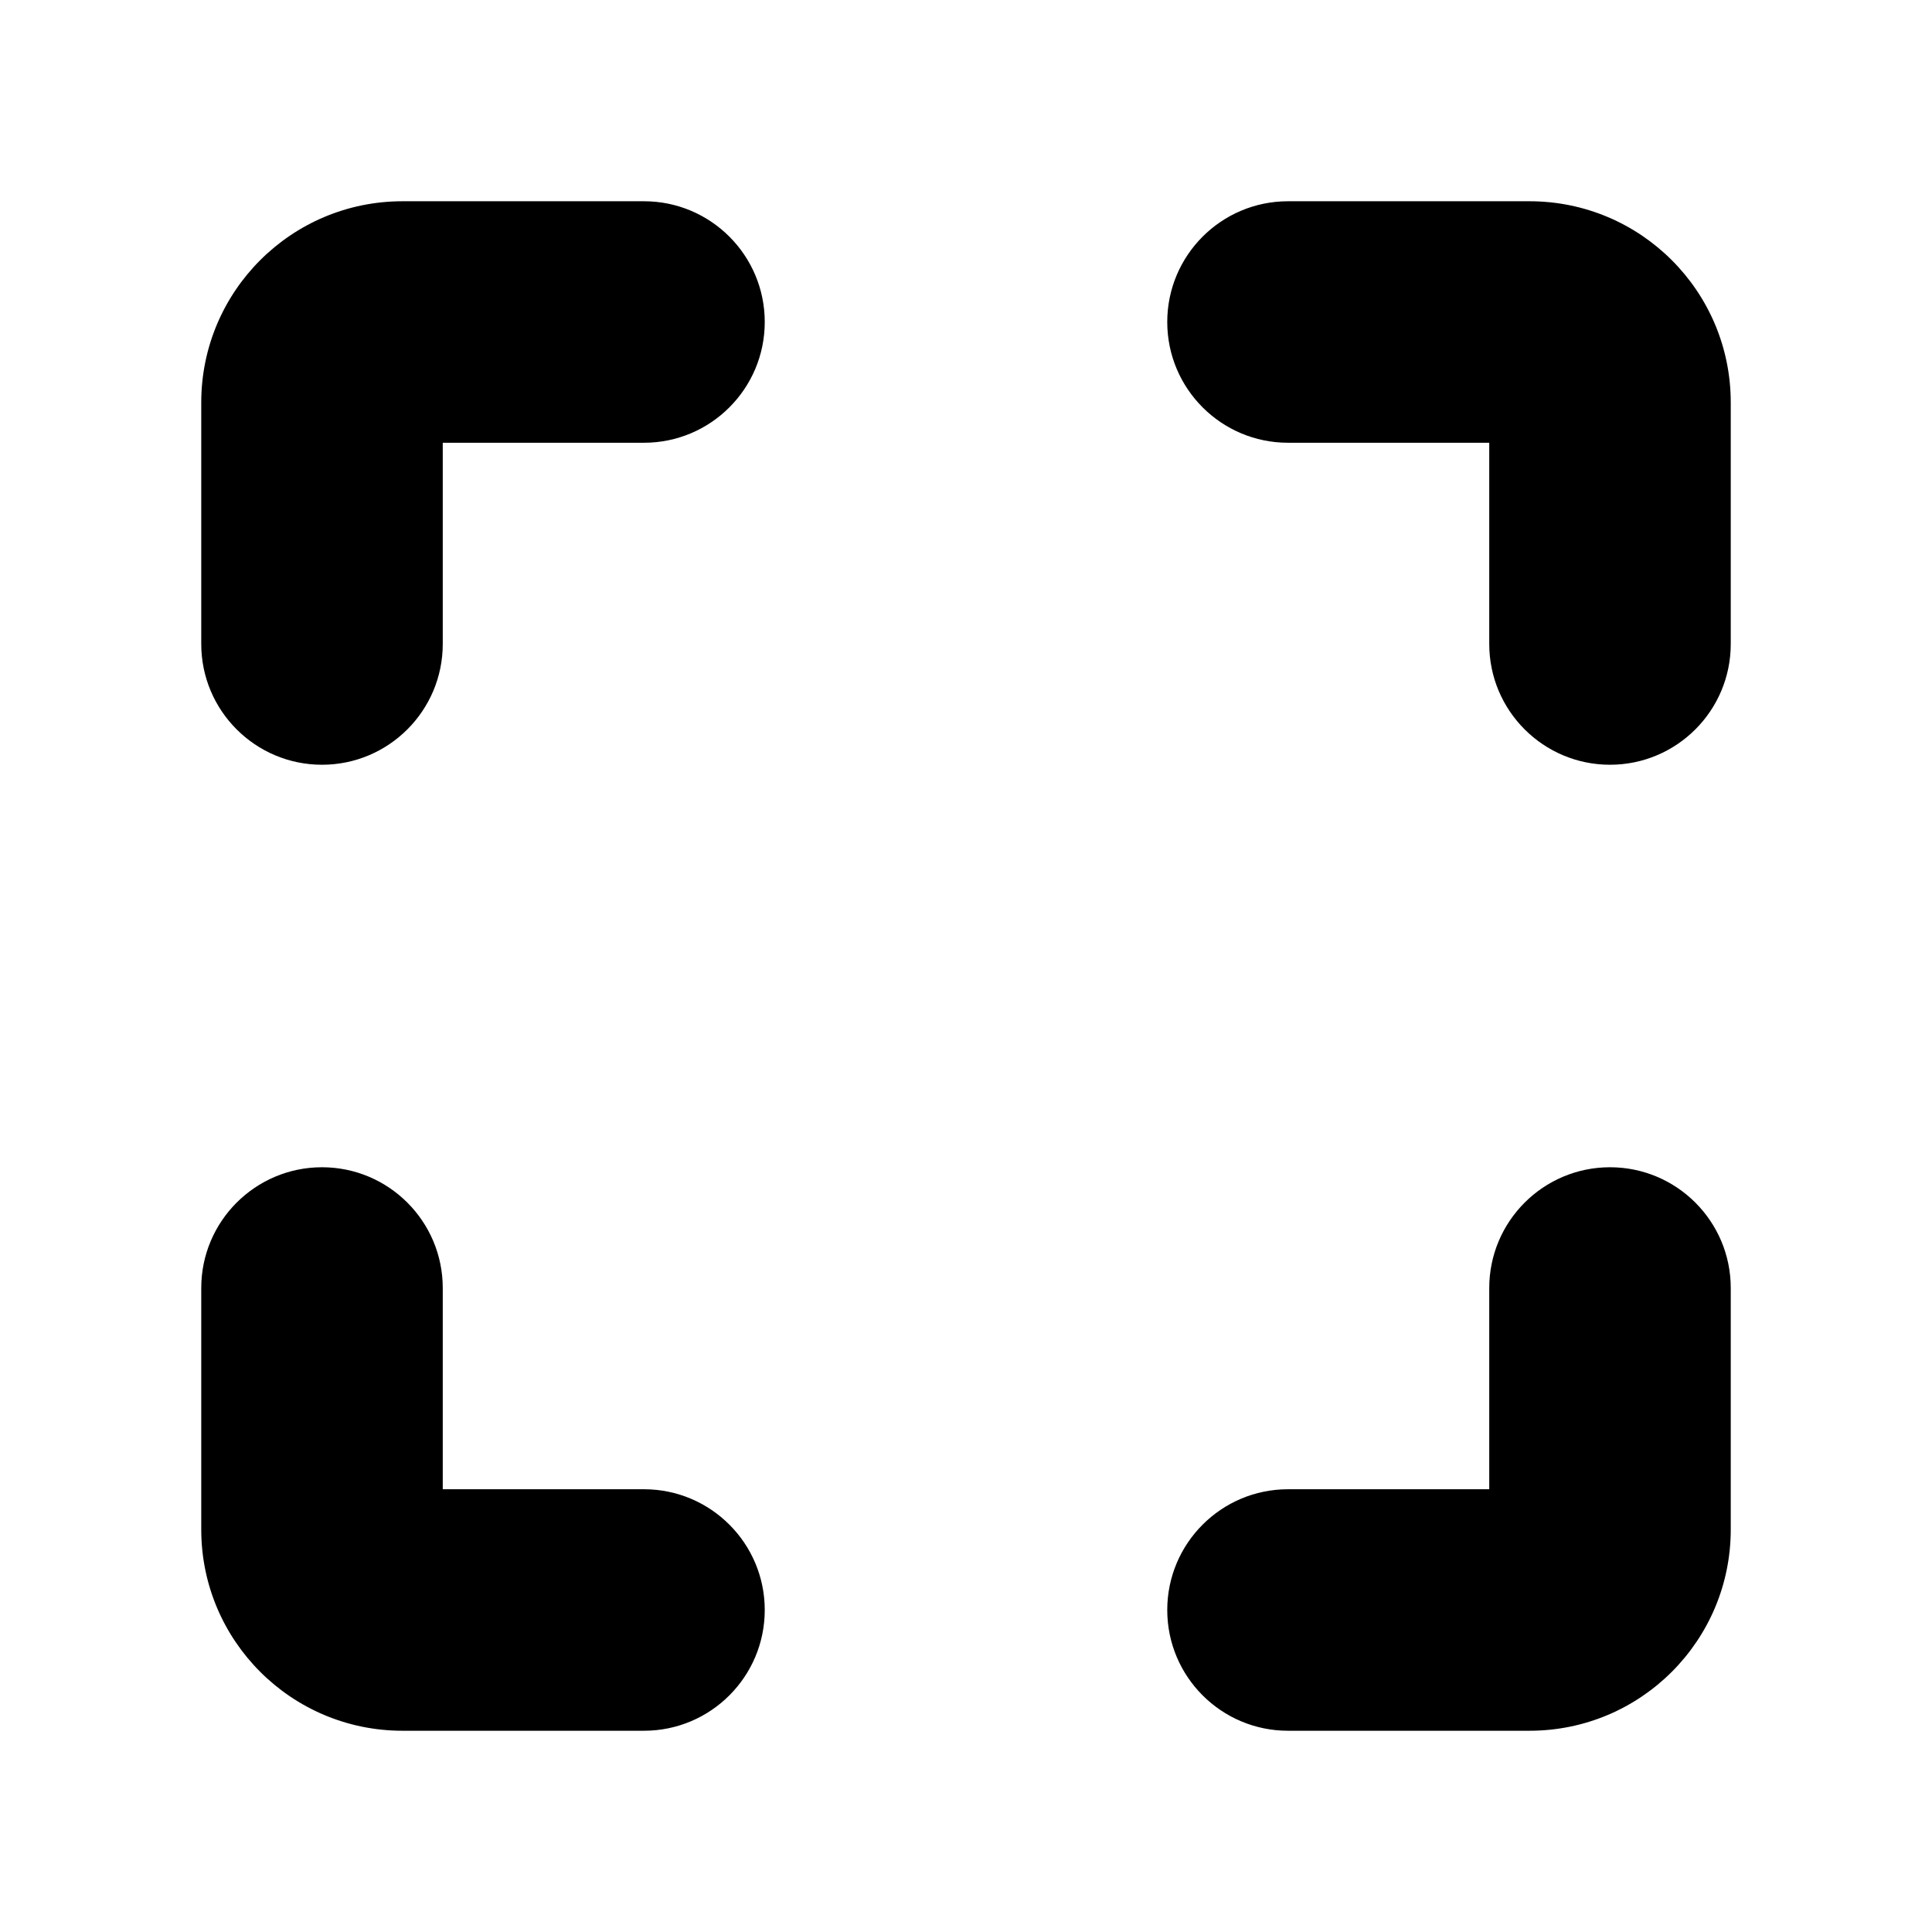
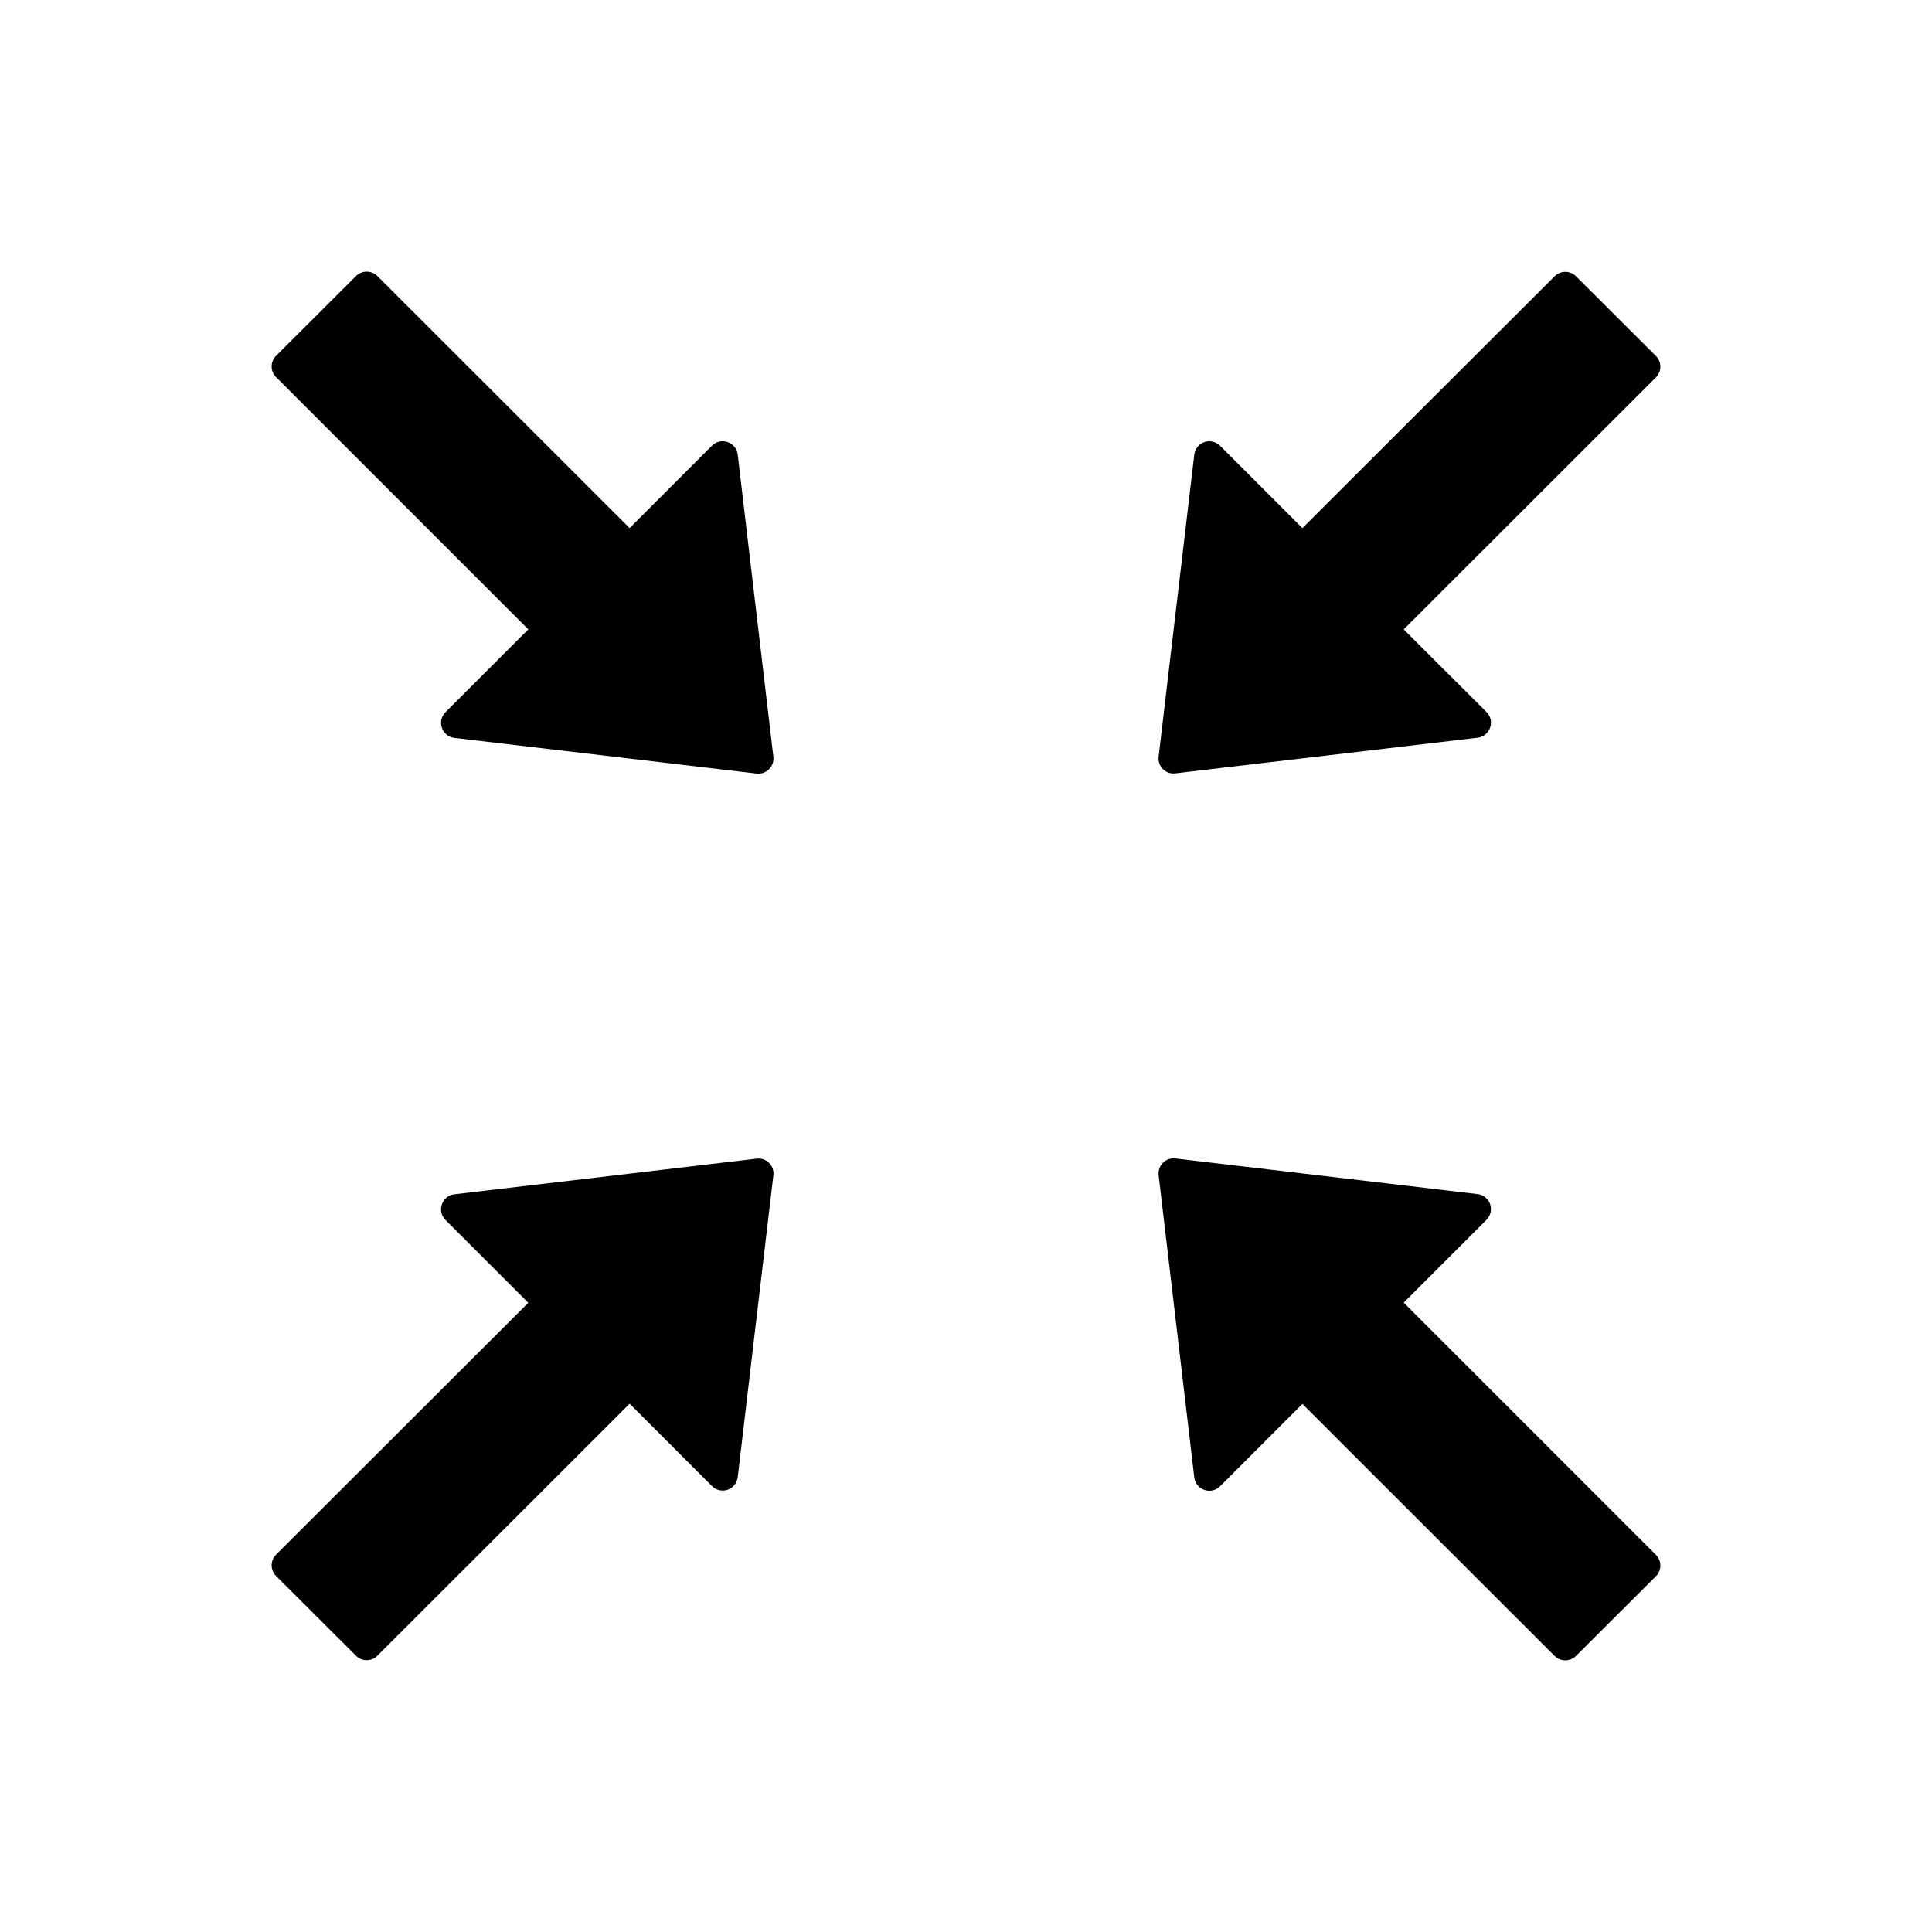
- <svg xmlns="http://www.w3.org/2000/svg" width="800px" height="800px" viewBox="0 0 24 24" version="1.1" fill="#000000" stroke="#000000">
+ <svg xmlns="http://www.w3.org/2000/svg" fill="#00000" width="800px" height="800px" viewBox="0 0 1024 1024" class="icon" stroke="#00000">
  <g id="SVGRepo_bgCarrier" stroke-width="0" />
  <g id="SVGRepo_tracerCarrier" stroke-linecap="round" stroke-linejoin="round" />
  <g id="SVGRepo_iconCarrier">
-     <g id="页面-1" stroke="none" stroke-width="1" fill="none" fill-rule="evenodd">
-       <g id="Media" transform="translate(-480, -48)">
-         <g id="fullscreen_fill" transform="translate(480, 48)">
-           <path d="M24,0 L24,24 L0,24 L0,0 L24,0 Z M12.593,23.258 L12.582,23.26 L12.511,23.295 L12.492,23.299 L12.492,23.299 L12.477,23.295 L12.406,23.26 C12.396,23.256 12.387,23.259 12.382,23.265 L12.378,23.276 L12.361,23.703 L12.366,23.723 L12.377,23.736 L12.48,23.81 L12.495,23.814 L12.495,23.814 L12.507,23.81 L12.611,23.736 L12.623,23.72 L12.623,23.72 L12.627,23.703 L12.61,23.276 C12.608,23.266 12.601,23.259 12.593,23.258 L12.593,23.258 Z M12.858,23.145 L12.845,23.147 L12.66,23.24 L12.65,23.25 L12.65,23.25 L12.647,23.261 L12.665,23.691 L12.67,23.703 L12.67,23.703 L12.678,23.71 L12.879,23.803 C12.891,23.807 12.902,23.803 12.908,23.795 L12.912,23.781 L12.878,23.167 C12.875,23.155 12.867,23.147 12.858,23.145 L12.858,23.145 Z M12.143,23.147 C12.133,23.142 12.122,23.145 12.116,23.153 L12.11,23.167 L12.076,23.781 C12.075,23.793 12.083,23.802 12.093,23.805 L12.108,23.803 L12.309,23.71 L12.319,23.702 L12.319,23.702 L12.323,23.691 L12.34,23.261 L12.337,23.249 L12.337,23.249 L12.328,23.24 L12.143,23.147 Z" id="MingCute" fill-rule="nonzero"> </path>
-           <path d="M18.5,5.5 L16,5.5 C15.172,5.5 14.5,4.828 14.5,4 C14.5,3.172 15.172,2.5 16,2.5 L19,2.5 C20.381,2.5 21.5,3.619 21.5,5 L21.5,8 C21.5,8.828 20.828,9.5 20,9.5 C19.172,9.5 18.5,8.828 18.5,8 L18.5,5.5 Z M8,5.5 L5.5,5.5 L5.5,8 C5.5,8.828 4.828,9.5 4,9.5 C3.172,9.5 2.5,8.828 2.5,8 L2.5,5 C2.5,3.619 3.619,2.5 5,2.5 L8,2.5 C8.828,2.5 9.5,3.172 9.5,4 C9.5,4.828 8.828,5.5 8,5.5 Z M8,18.5 L5.5,18.5 L5.5,16 C5.5,15.172 4.828,14.5 4,14.5 C3.172,14.5 2.5,15.172 2.5,16 L2.5,19 C2.5,20.381 3.619,21.5 5,21.5 L8,21.5 C8.828,21.5 9.5,20.828 9.5,20 C9.5,19.172 8.828,18.5 8,18.5 Z M16,18.5 L18.5,18.5 L18.5,16 C18.5,15.172 19.172,14.5 20,14.5 C20.828,14.5 21.5,15.172 21.5,16 L21.5,19 C21.5,20.381 20.381,21.5 19,21.5 L16,21.5 C15.172,21.5 14.5,20.828 14.5,20 C14.5,19.172 15.172,18.5 16,18.5 Z" id="形状" fill="#000000"> </path>
-         </g>
-       </g>
-     </g>
+     <path d="M391 240.9c-.8-6.6-8.9-9.4-13.6-4.7l-43.7 43.7L200 146.3a8.03 8.03 0 0 0-11.3 0l-42.4 42.3a8.03 8.03 0 0 0 0 11.3L280 333.6l-43.9 43.9a8.01 8.01 0 0 0 4.7 13.6L401 410c5.1.6 9.5-3.7 8.9-8.9L391 240.9zm10.1 373.2L240.8 633c-6.6.8-9.4 8.9-4.7 13.6l43.9 43.9L146.3 824a8.03 8.03 0 0 0 0 11.3l42.4 42.3c3.1 3.1 8.2 3.1 11.3 0L333.7 744l43.7 43.7A8.01 8.01 0 0 0 391 783l18.9-160.1c.6-5.1-3.7-9.4-8.8-8.8zm221.8-204.2L783.2 391c6.6-.8 9.4-8.9 4.7-13.6L744 333.6 877.7 200c3.1-3.1 3.1-8.2 0-11.3l-42.4-42.3a8.03 8.03 0 0 0-11.3 0L690.3 279.9l-43.7-43.7a8.01 8.01 0 0 0-13.6 4.7L614.1 401c-.6 5.2 3.7 9.5 8.8 8.9zM744 690.4l43.9-43.9a8.01 8.01 0 0 0-4.7-13.6L623 614c-5.1-.6-9.5 3.7-8.9 8.9L633 783.1c.8 6.6 8.9 9.4 13.6 4.7l43.7-43.7L824 877.7c3.1 3.1 8.2 3.1 11.3 0l42.4-42.3c3.1-3.1 3.1-8.2 0-11.3L744 690.4z" />
  </g>
</svg>
